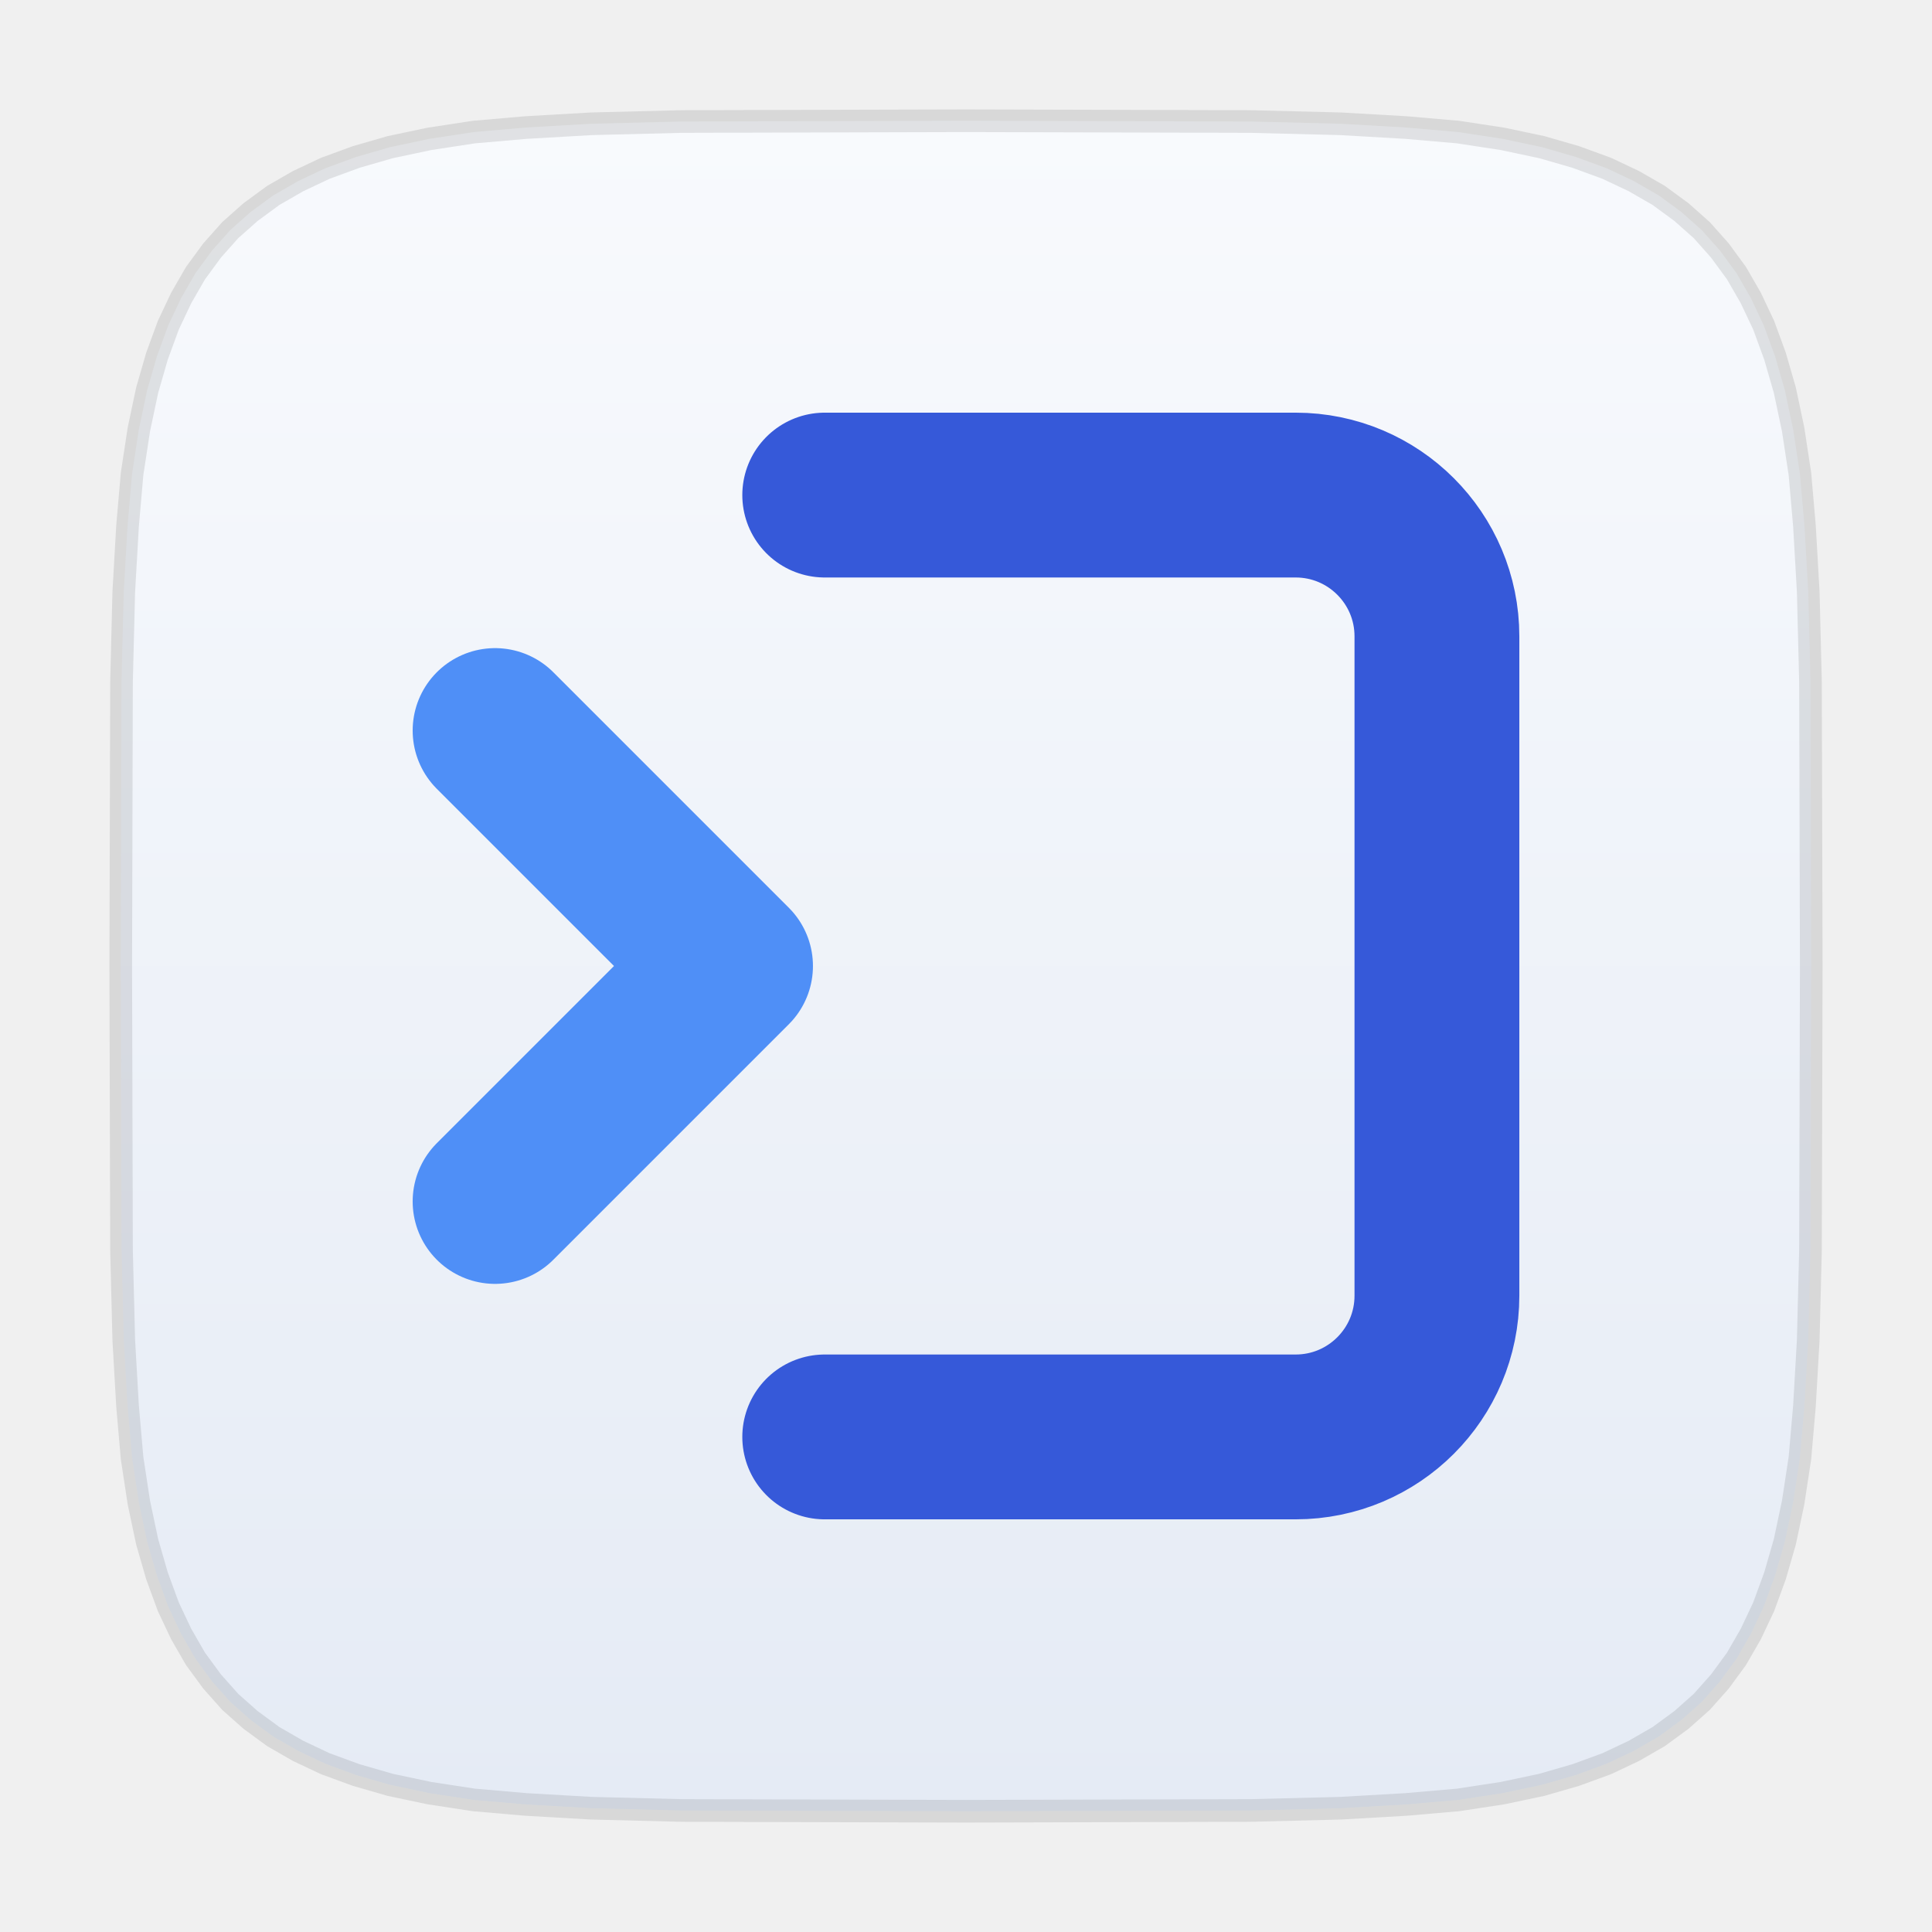
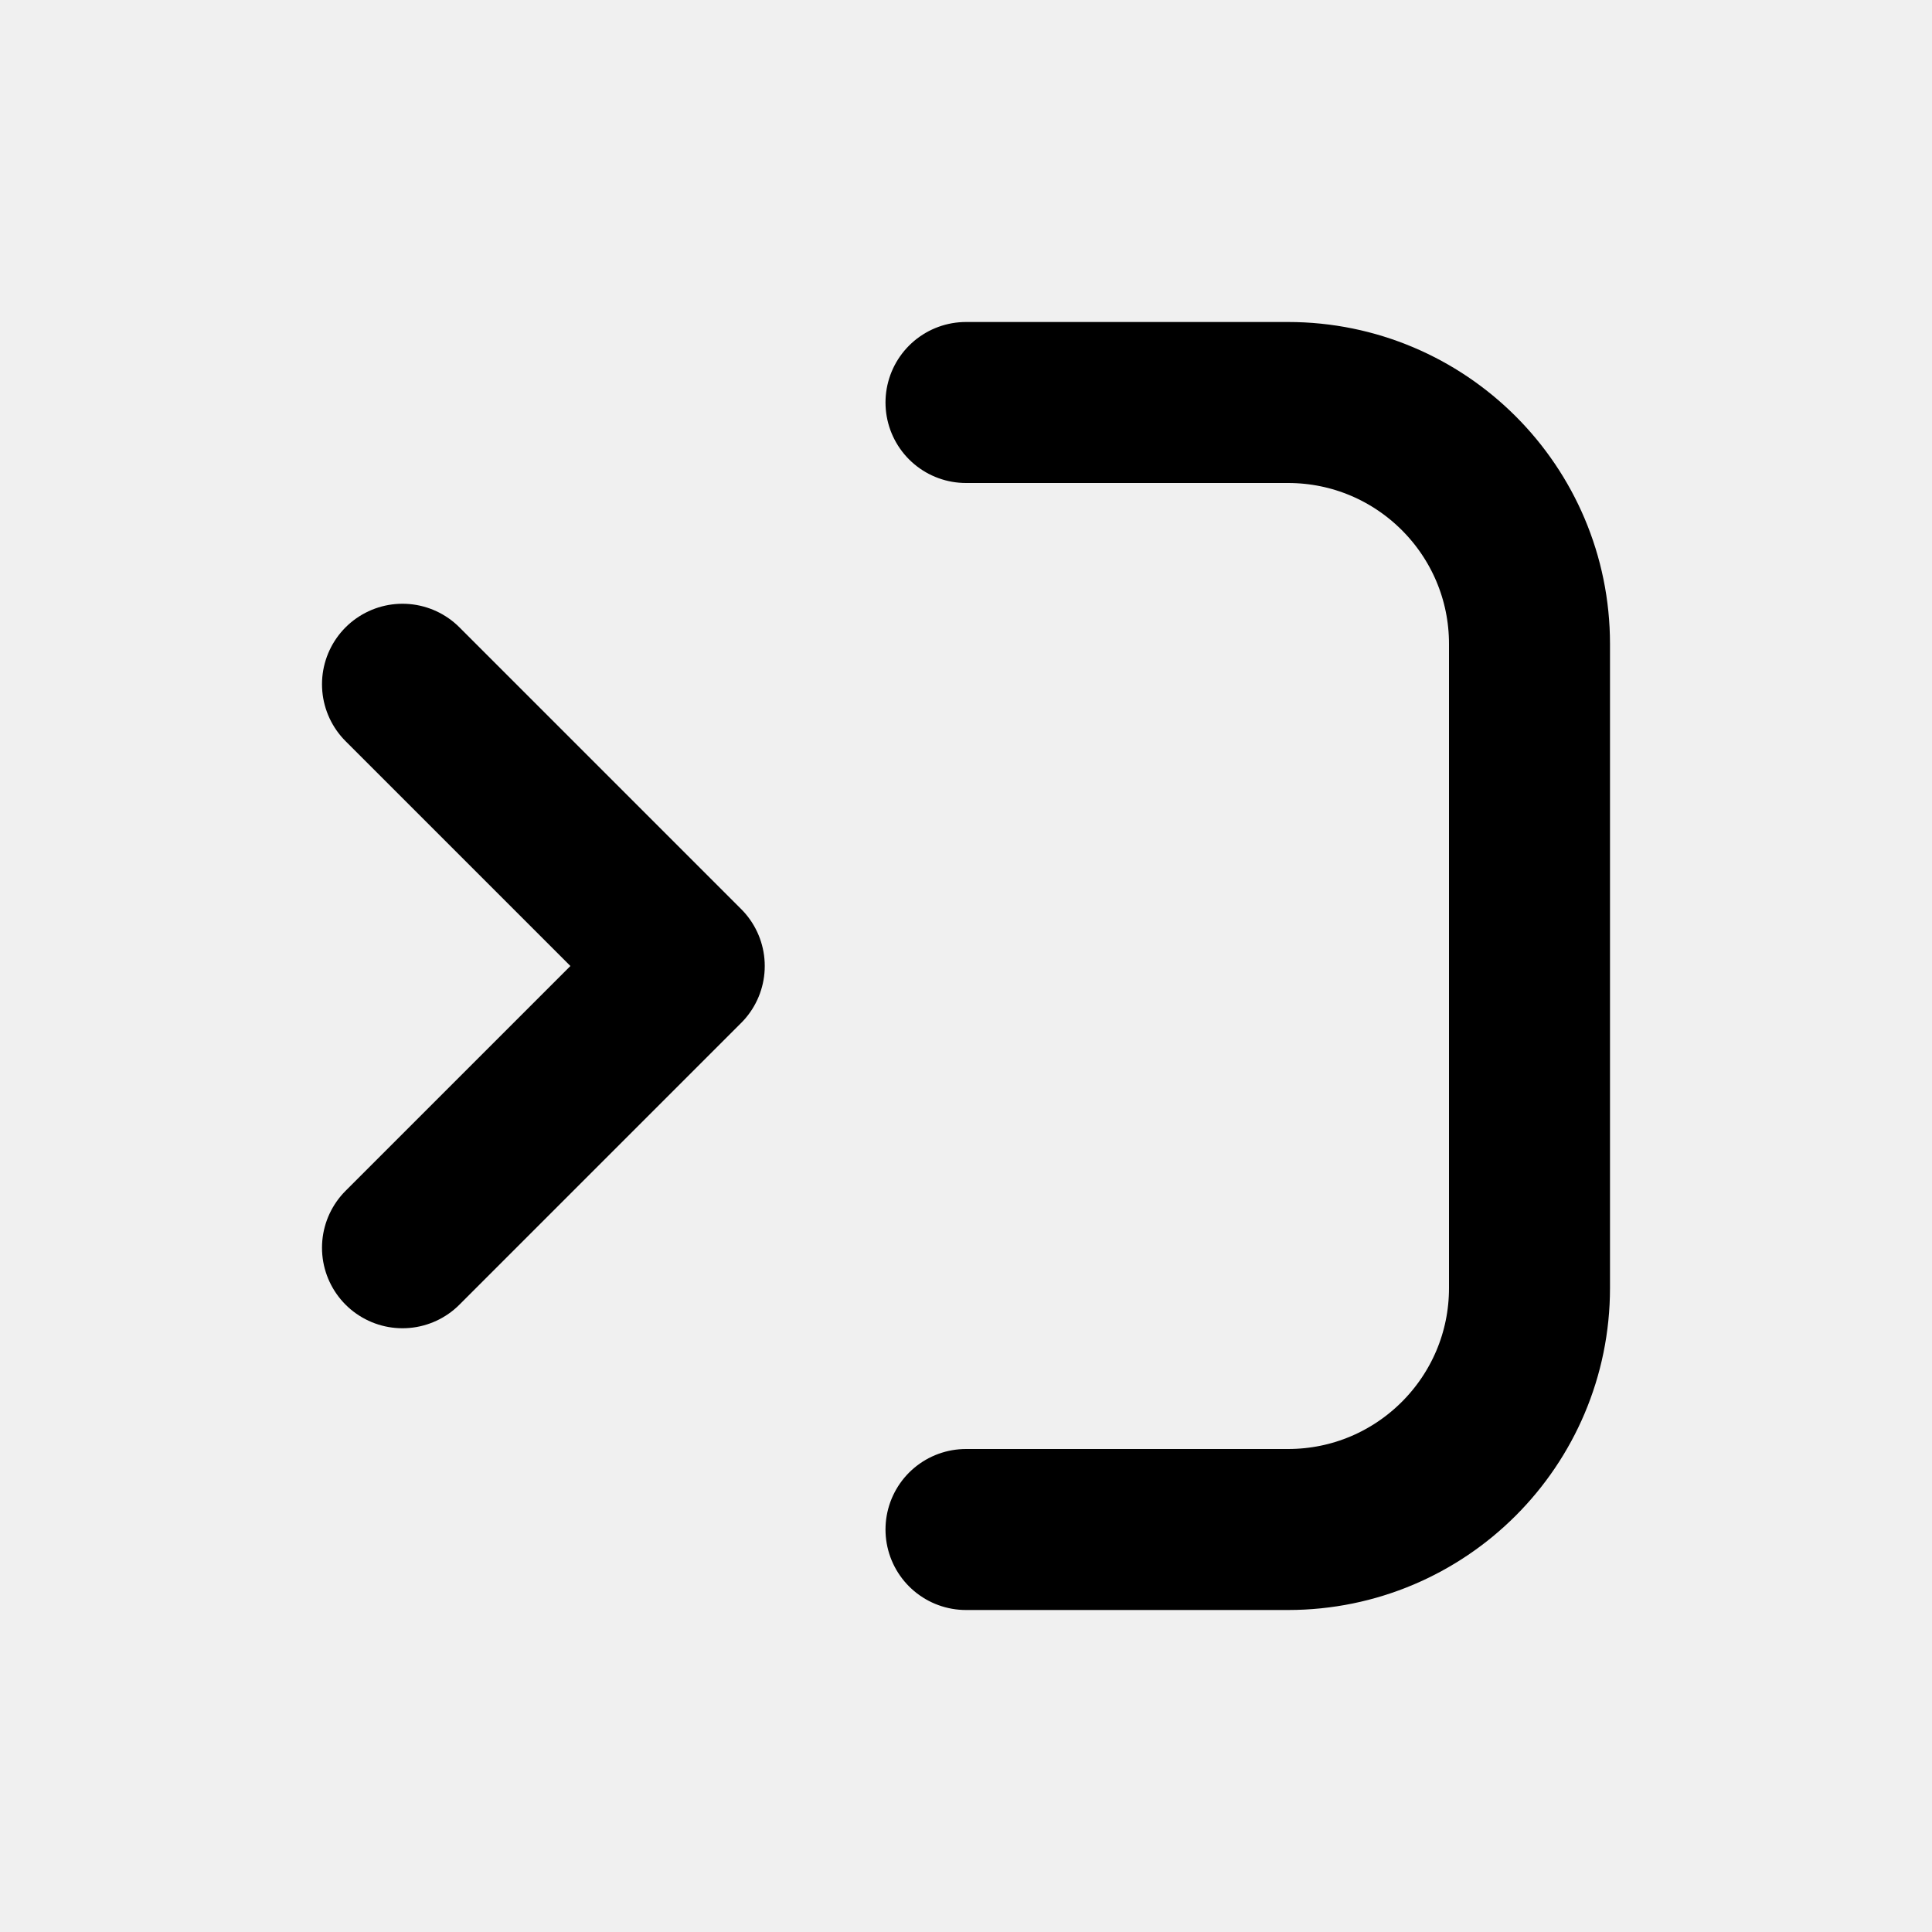
- <svg xmlns="http://www.w3.org/2000/svg" viewBox="0 0 256 256">
-   <style>.t{stop-color:#f8fafd}.b{stop-color:#e5ebf5}.c{stroke:#4f8ff7}.p{stroke:#3659d9}.r{stroke:#000;stroke-opacity:.1}@media (prefers-color-scheme:dark){.t{stop-color:#2a313d}.b{stop-color:#171b23}.c{stroke:#7cb4ff}.p{stroke:#4f7cf5}.r{stroke:#fff;stroke-opacity:.12}}</style>
-   <defs>
-     <linearGradient id="lg" x1="0" y1="0" x2="0" y2="1">
-       <stop offset="0" class="t" />
-       <stop offset="1" class="b" />
-     </linearGradient>
-   </defs>
-   <path d="M240.0 128.0L239.9 165.6L239.6 177.6L239.1 186.3L238.5 193.2L237.6 199.1L236.5 204.3L235.2 208.8L233.7 212.9L232.0 216.5L230.1 219.8L227.9 222.8L225.5 225.5L222.8 227.9L219.8 230.1L216.5 232.0L212.9 233.7L208.8 235.2L204.3 236.5L199.1 237.6L193.2 238.5L186.3 239.1L177.6 239.6L165.6 239.9L128.0 240.0L90.4 239.9L78.4 239.6L69.7 239.1L62.8 238.5L56.9 237.6L51.7 236.5L47.2 235.2L43.1 233.7L39.5 232.0L36.2 230.1L33.2 227.9L30.5 225.5L28.1 222.8L25.9 219.8L24.0 216.5L22.3 212.9L20.8 208.8L19.5 204.3L18.4 199.1L17.5 193.2L16.9 186.3L16.4 177.6L16.1 165.6L16.0 128.0L16.1 90.4L16.4 78.4L16.9 69.7L17.5 62.8L18.4 56.9L19.5 51.7L20.8 47.2L22.3 43.1L24.0 39.5L25.9 36.2L28.1 33.2L30.5 30.5L33.2 28.1L36.2 25.9L39.5 24.0L43.1 22.3L47.2 20.8L51.7 19.5L56.9 18.4L62.8 17.5L69.7 16.9L78.4 16.4L90.4 16.1L128.0 16.0L165.6 16.1L177.6 16.4L186.3 16.9L193.2 17.5L199.1 18.4L204.3 19.5L208.8 20.8L212.9 22.3L216.5 24.0L219.8 25.9L222.8 28.1L225.5 30.5L227.9 33.2L230.1 36.2L232.0 39.5L233.7 43.1L235.2 47.2L236.5 51.7L237.6 56.9L238.5 62.8L239.1 69.7L239.6 78.4L239.9 90.4Z" fill="url(#lg)" class="r" stroke-width="3" />
-   <g transform="translate(128 128) scale(.78) translate(-128 -128)" fill="none" stroke-width="28" stroke-linecap="round" stroke-linejoin="round">
-     <path class="p" d="M104 48H184A24 24 0 0 1 208 72V184A24 24 0 0 1 184 208H104" />
-     <path class="c" d="M48 88L88 128L48 168" />
-   </g>
+ <svg xmlns="http://www.w3.org/2000/svg" viewBox="0 0 24 24" fill="none" stroke="currentColor" stroke-width="2" stroke-linecap="round" stroke-linejoin="round">
+   <path d="M5 8.5 8.5 12 5 15.5" />
+   <path d="M12 5h4a3 3 0 0 1 3 3v8a3 3 0 0 1-3 3h-4" />
</svg>
